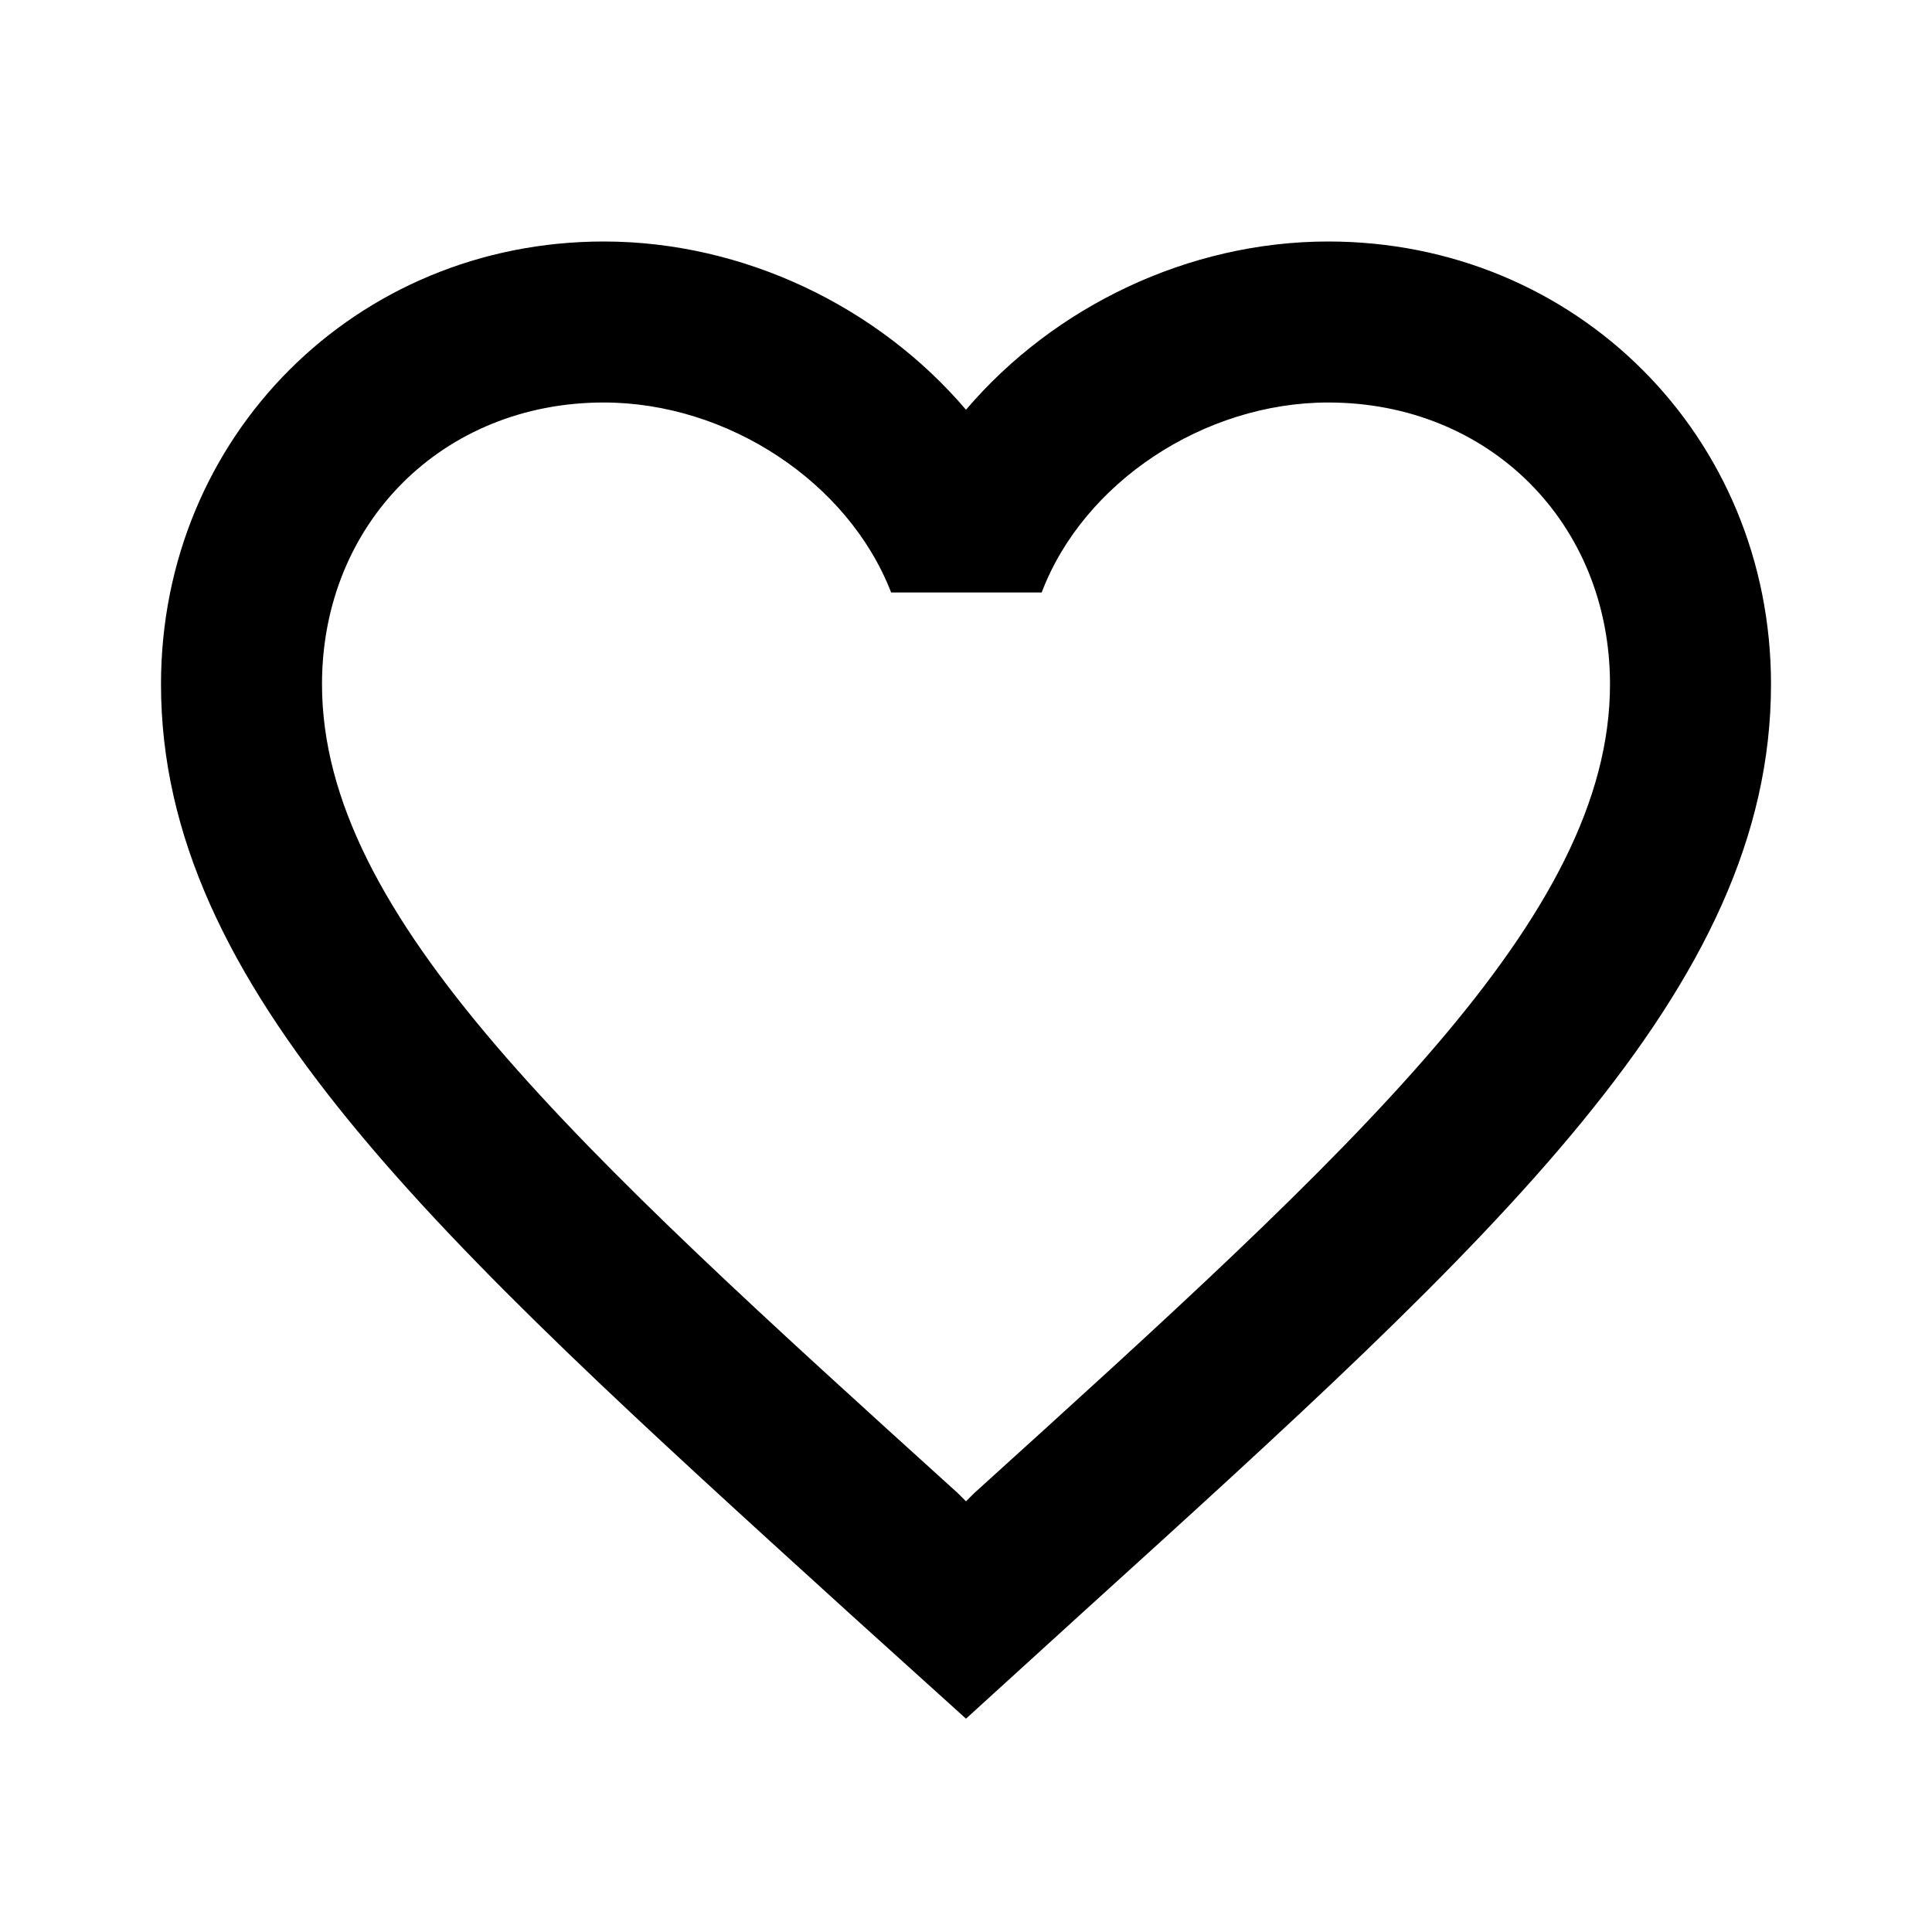
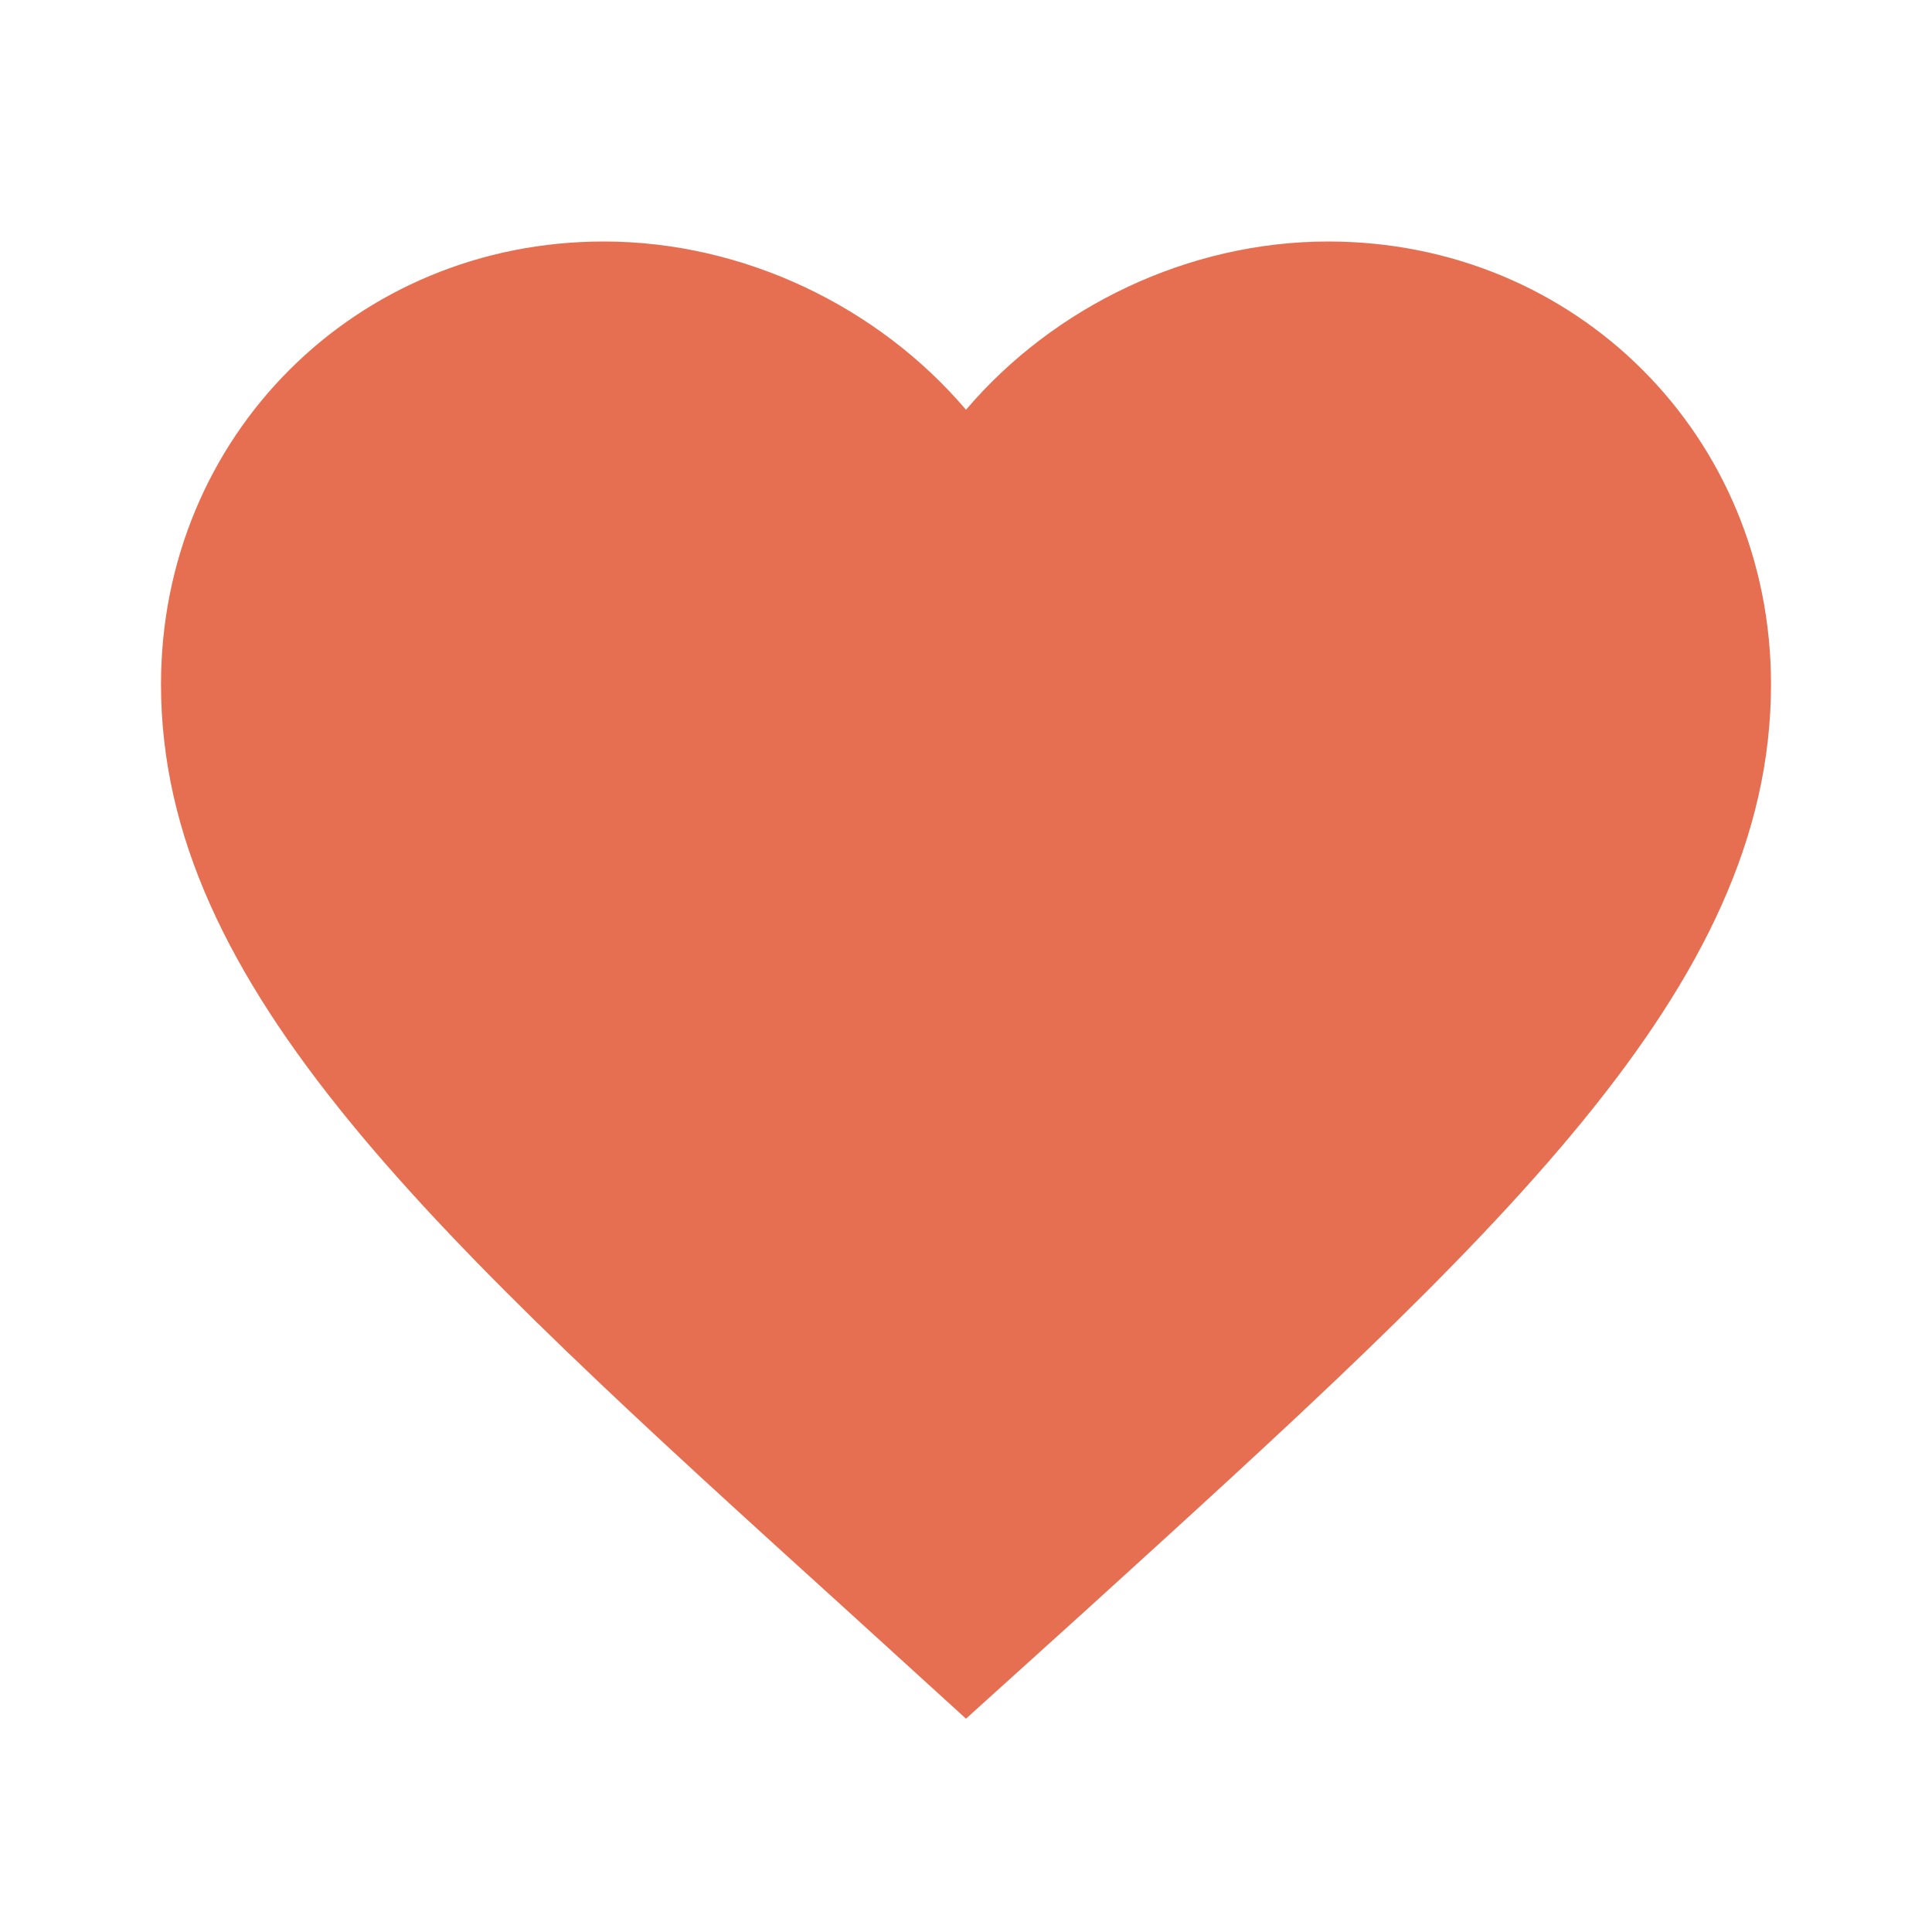
- <svg xmlns="http://www.w3.org/2000/svg" viewBox="0 0 24 24" fill="black" width="18px" height="18px">
+ <svg xmlns="http://www.w3.org/2000/svg" height="24" viewBox="0 0 24 24" width="24">
  <path d="M0 0h24v24H0z" fill="none" />
-   <path d="M16.5 3c-1.74 0-3.41.81-4.5 2.09C10.91 3.81 9.24 3 7.5 3 4.42 3 2 5.42 2 8.5c0 3.78 3.4 6.86 8.55 11.54L12 21.35l1.45-1.32C18.6 15.36 22 12.28 22 8.5 22 5.42 19.58 3 16.5 3zm-4.4 15.55l-.1.1-.1-.1C7.14 14.24 4 11.39 4 8.5 4 6.5 5.5 5 7.5 5c1.54 0 3.04.99 3.57 2.36h1.87C13.46 5.99 14.96 5 16.5 5c2 0 3.5 1.5 3.5 3.5 0 2.89-3.14 5.74-7.9 10.05z" />
+   <path fill="#e76f51" d="M12 21.35l-1.45-1.32C5.4 15.36 2 12.28 2 8.5 2 5.42 4.42 3 7.5 3c1.74 0 3.41.81 4.5 2.09C13.09 3.81 14.76 3 16.5 3 19.58 3 22 5.42 22 8.5c0 3.78-3.4 6.86-8.55 11.54L12 21.35z" />
</svg>
